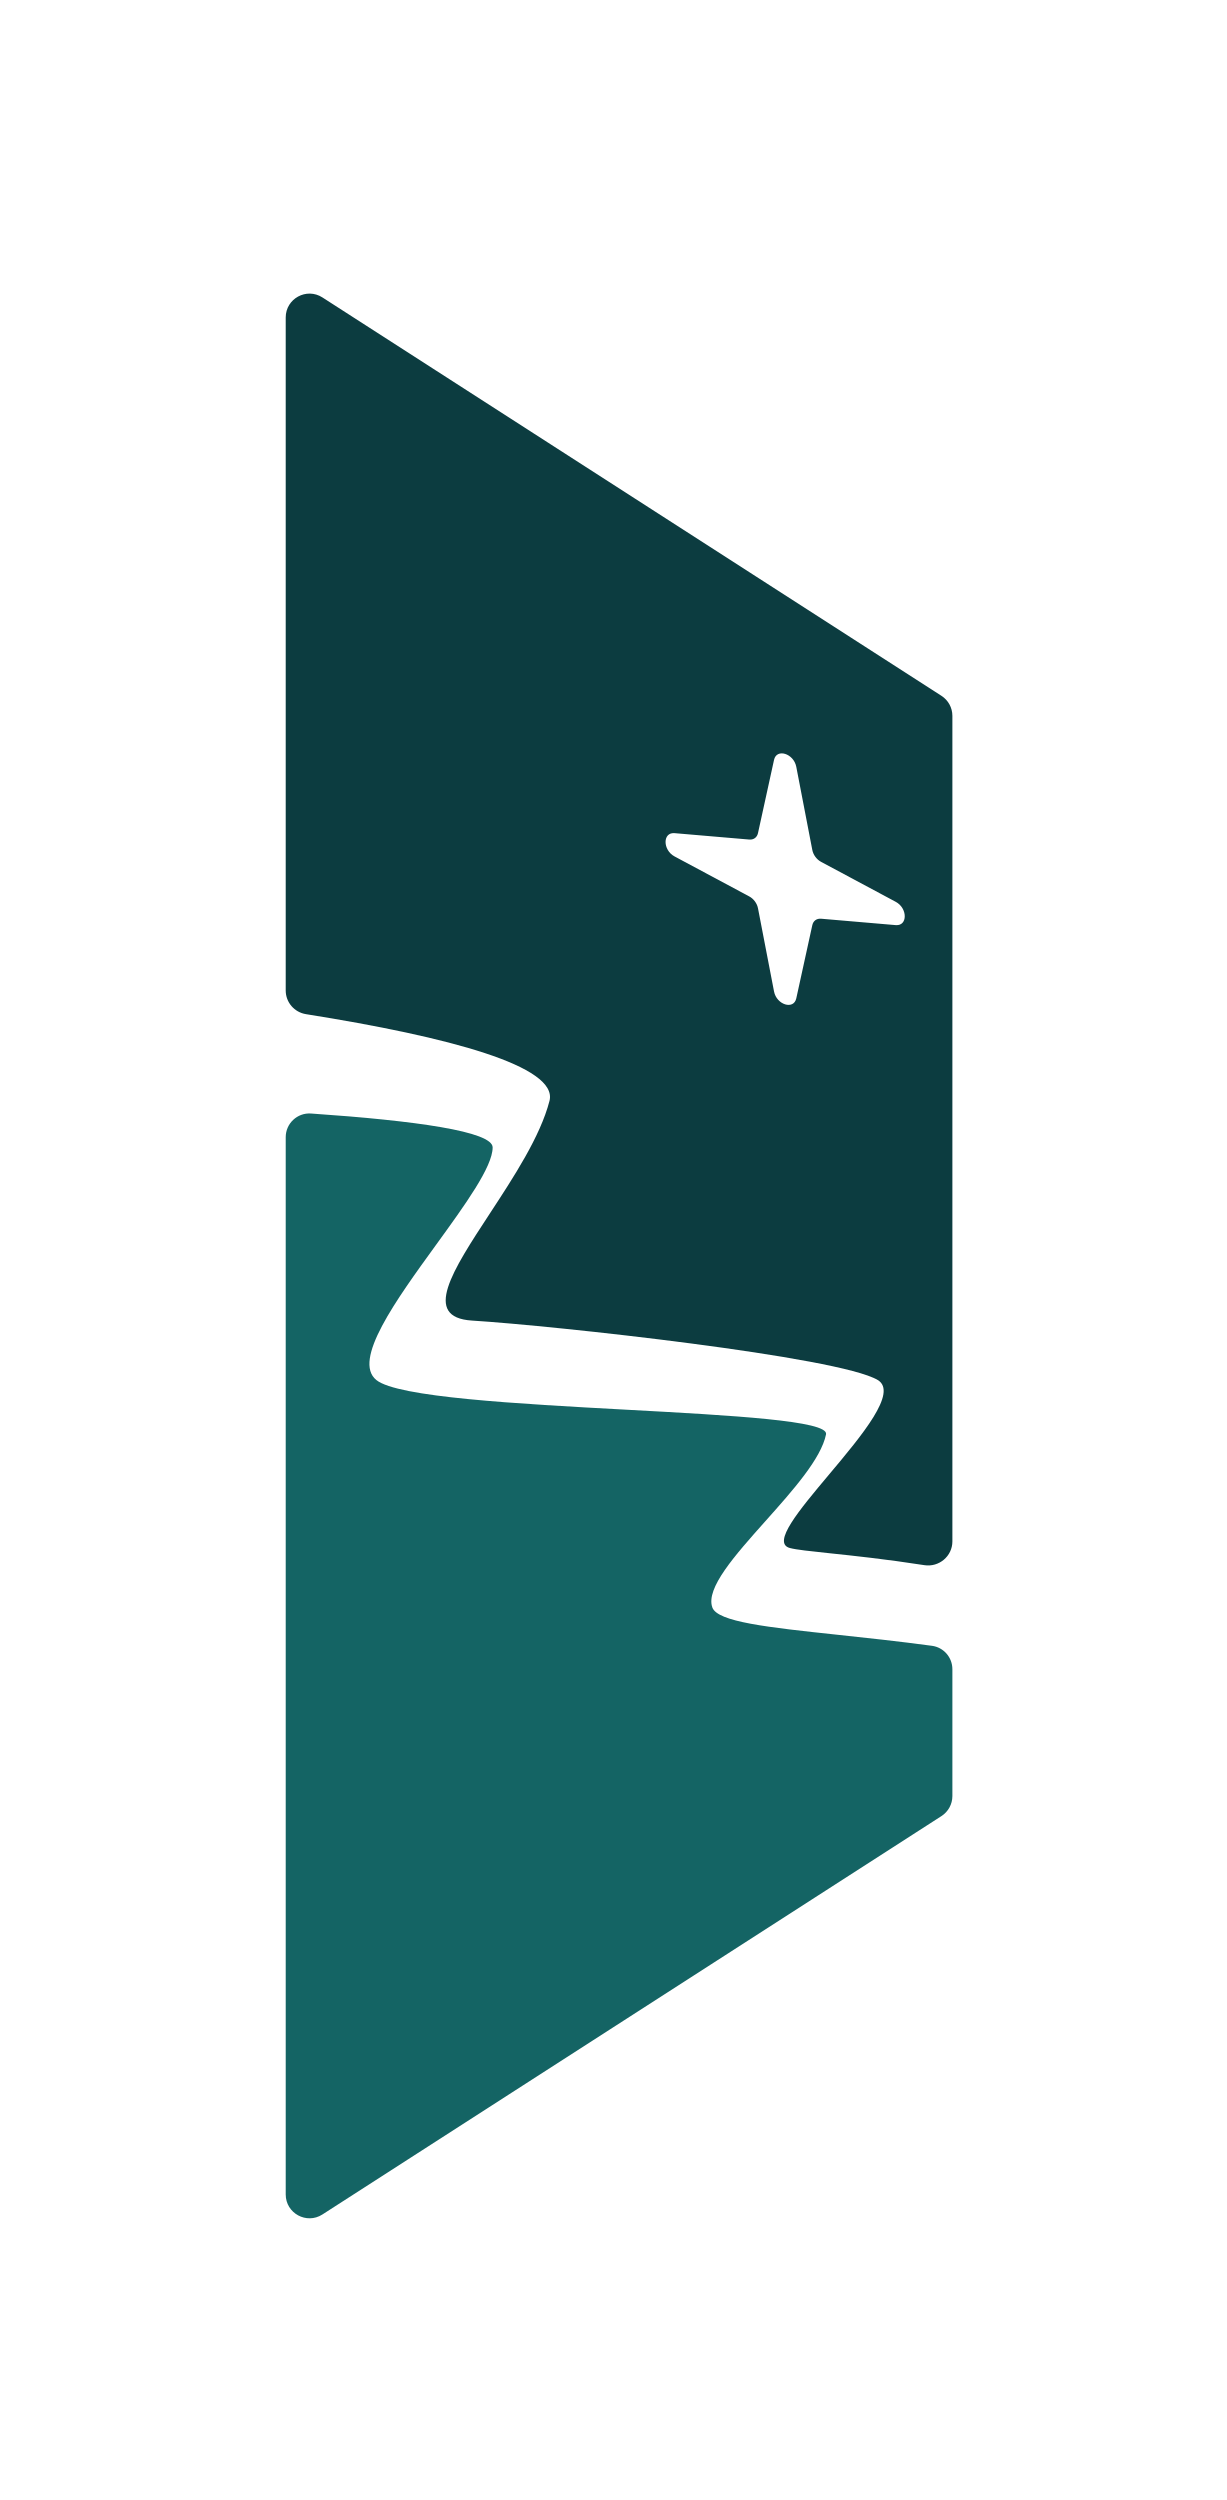
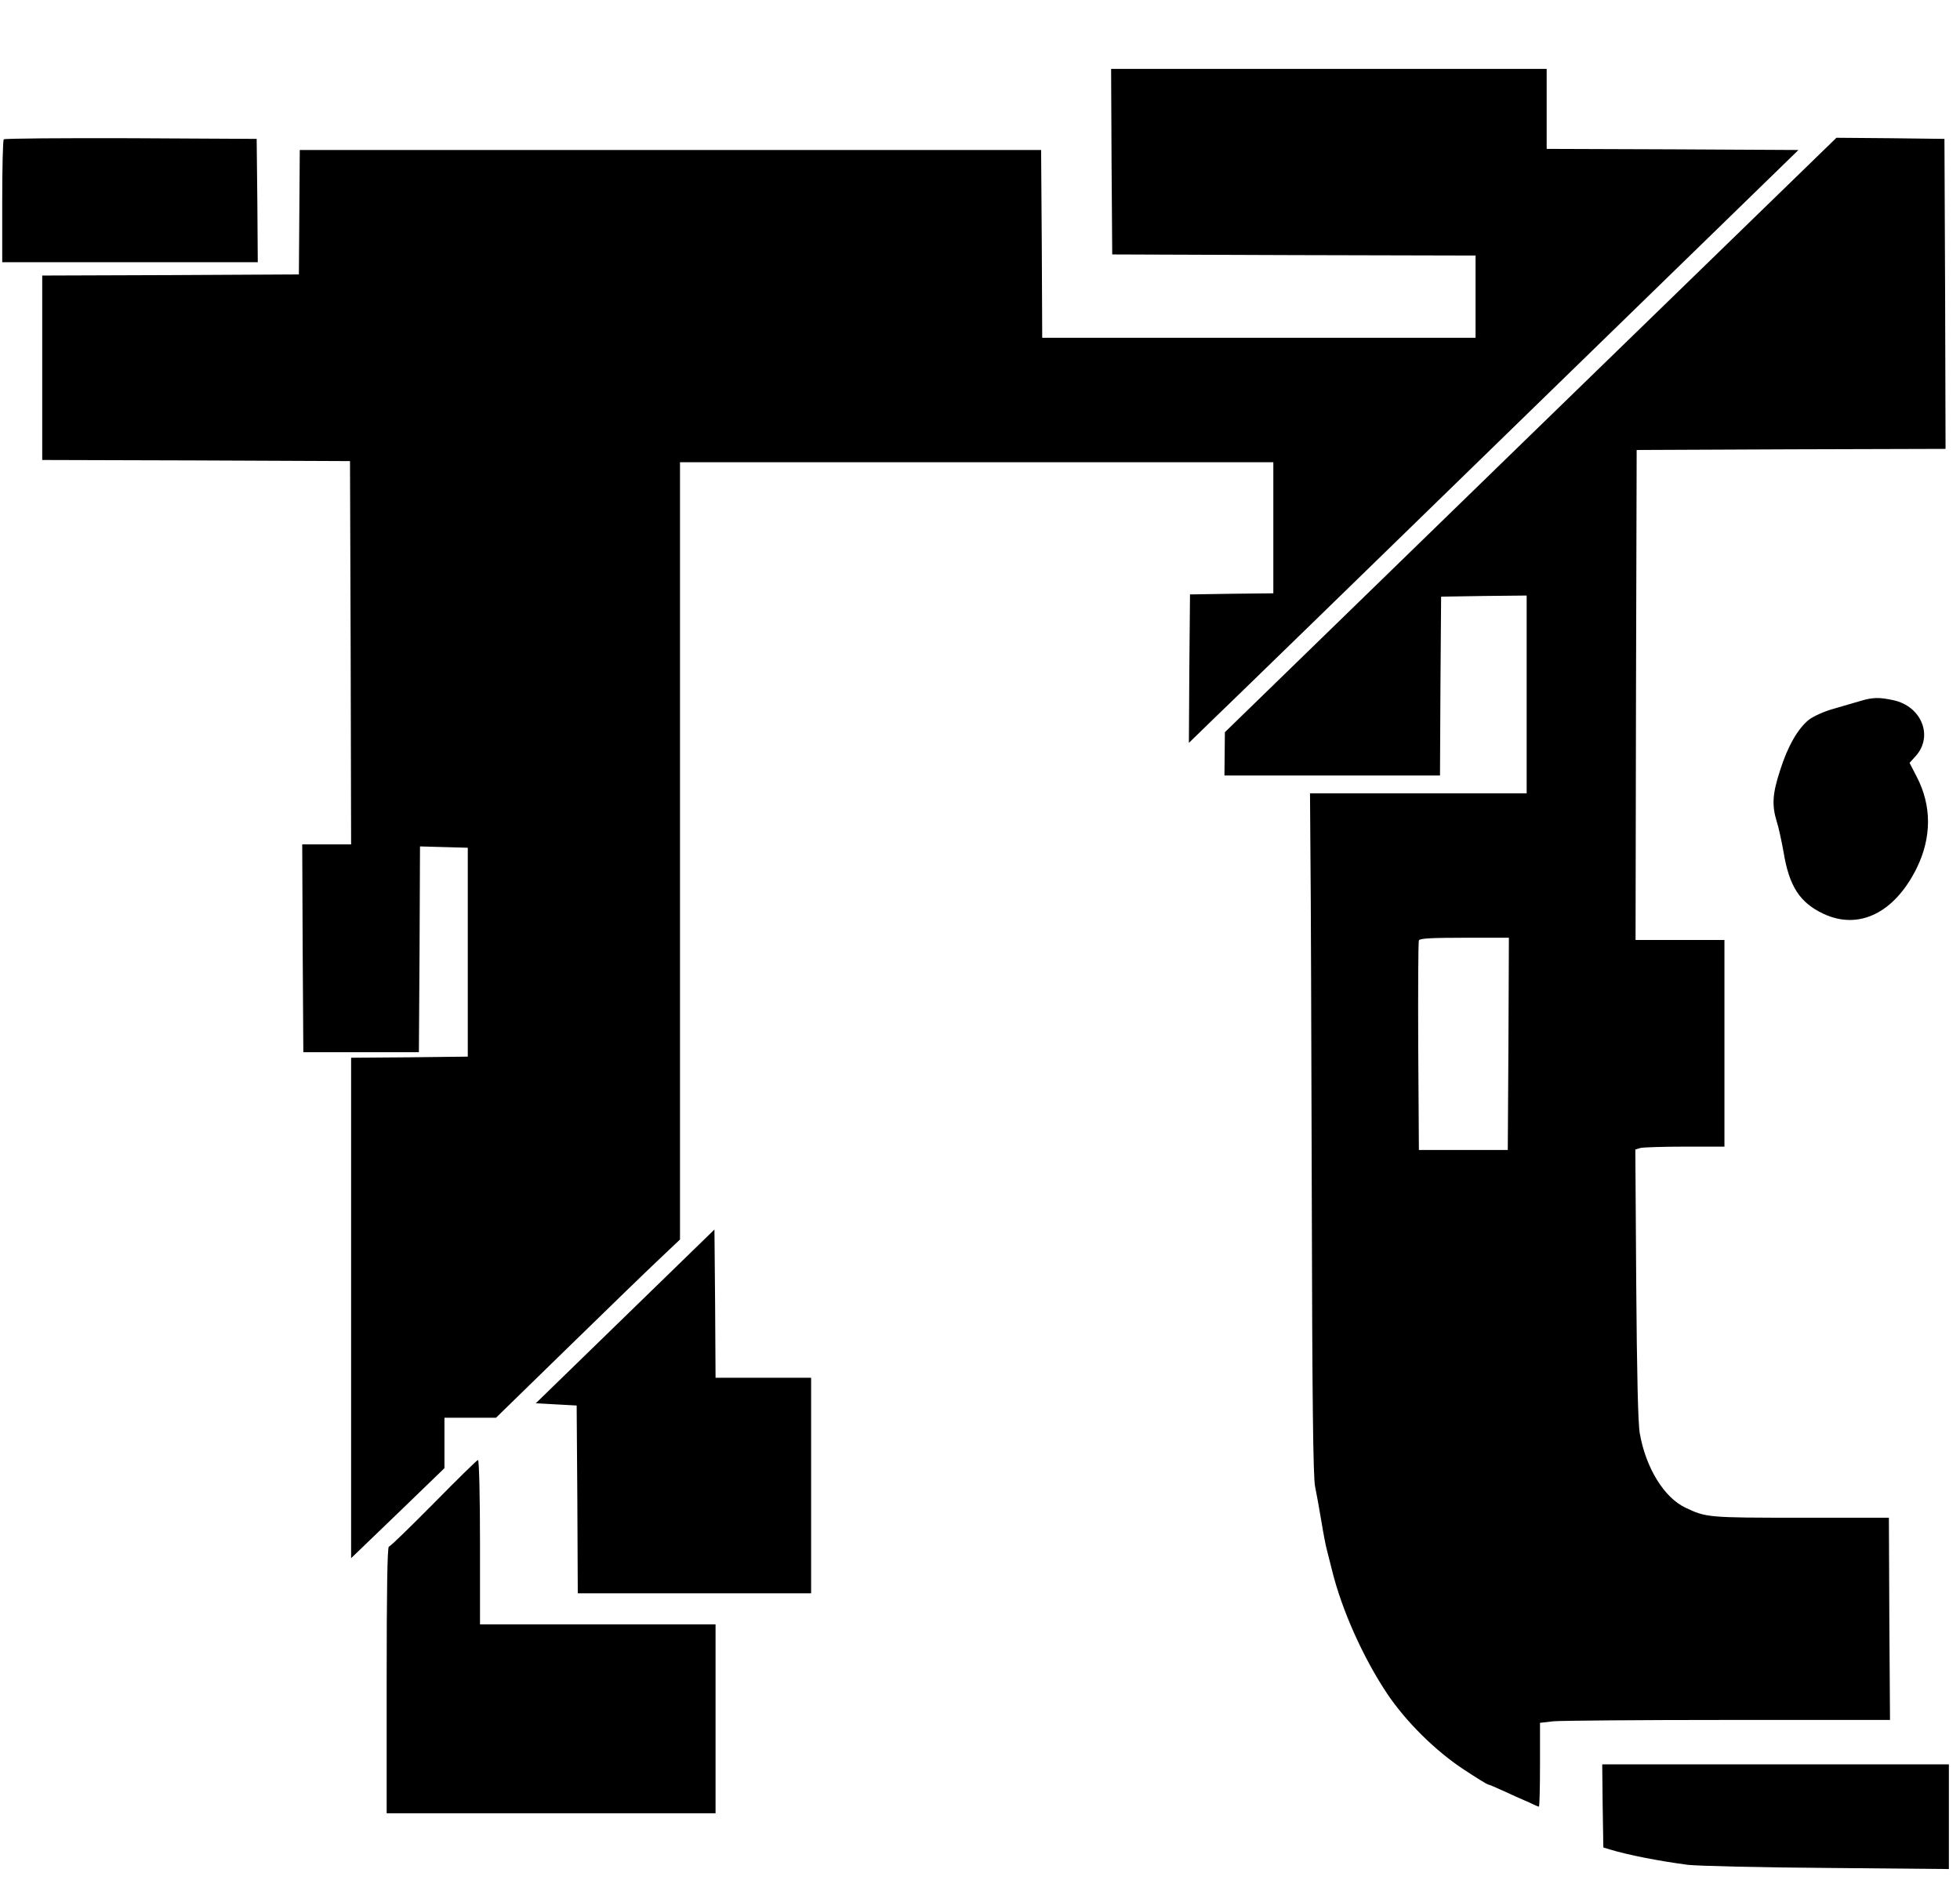
- <svg xmlns="http://www.w3.org/2000/svg" width="103" height="210" viewBox="0 0 103 210" fill="none">
-   <path fill-rule="evenodd" clip-rule="evenodd" d="M24 26.666C24 25.083 25.751 24.127 27.082 24.984L79.082 58.449C79.654 58.817 80 59.451 80 60.131V129.479C80 130.724 78.875 131.665 77.646 131.473C74.421 130.971 71.69 130.683 69.683 130.472C68.049 130.3 66.896 130.179 66.349 130.033C64.804 129.621 67.118 126.865 69.63 123.872C72.414 120.556 75.442 116.948 73.73 115.921C70.474 113.967 46.592 111.362 39.645 110.928C35.426 110.664 38.012 106.718 41.132 101.957C43.149 98.878 45.391 95.458 46.158 92.474C46.905 89.567 37.756 87.107 25.701 85.189C24.725 85.034 24 84.194 24 83.205V26.666ZM65.019 63.829C65.235 62.843 66.671 63.288 66.887 64.409L68.234 71.399C68.313 71.808 68.6 72.198 68.968 72.394L75.244 75.755C76.25 76.293 76.25 77.796 75.244 77.71L68.968 77.172C68.6 77.141 68.313 77.352 68.234 77.713L66.887 83.866C66.671 84.852 65.235 84.406 65.019 83.286L63.671 76.296C63.593 75.886 63.306 75.497 62.938 75.3L56.662 71.94C55.656 71.401 55.656 69.898 56.662 69.985L62.938 70.522C63.306 70.554 63.593 70.342 63.671 69.982L65.019 63.829Z" fill="#0C3C40" />
-   <path d="M24 184.334V95.524C24 94.371 24.973 93.457 26.122 93.535C34.927 94.137 41.382 95.045 41.382 96.382C41.382 98.013 39.074 101.195 36.638 104.554L36.638 104.554C33.238 109.243 29.588 114.277 31.612 115.921C33.395 117.37 43.425 117.916 52.701 118.42C61.497 118.899 69.616 119.341 69.388 120.48C68.979 122.525 66.597 125.194 64.304 127.765C61.727 130.654 59.261 133.418 59.836 135.026C60.27 136.242 64.49 136.694 70.399 137.326C72.797 137.582 75.474 137.869 78.288 138.248C79.272 138.381 80 139.224 80 140.217V150.869C80 151.549 79.654 152.183 79.082 152.551L27.082 186.016C25.751 186.873 24 185.917 24 184.334Z" fill="#146464" />
+ <svg xmlns="http://www.w3.org/2000/svg" version="1.0" width="882pt" height="854pt" viewBox="0 0 882 854" preserveAspectRatio="xMidYMid meet">
+   <g transform="translate(0,854) scale(0.1,-0.1)" fill="#000000" stroke="none">
+     <path d="M5002 7813 l3 -418 818 -3 817 -2 0 -185 0 -185 -975 0 -975 0 -2 423 -3 422 -1668 0 -1668 0 -2 -280 -2 -280 -578 -3 -577 -2 0 -415 0 -415 692 -2 693 -3 3 -862 2 -863 -110 0 -110 0 2 -467 3 -468 260 0 260 0 3 463 2 463 108 -3 107 -3 0 -470 0 -470 -262 -3 -263 -2 0 -1126 0 -1126 210 202 210 203 0 113 0 114 116 0 116 0 320 312 c176 172 363 353 414 401 l94 89 0 1749 0 1749 1335 0 1335 0 0 -295 0 -295 -187 -2 -188 -3 -3 -334 -2 -334 107 104 c60 57 677 657 1372 1334 l1264 1230 -566 3 -567 2 0 180 0 180 -980 0 -980 0 2 -417z" />
+     <path d="M17 7913 c-4 -3 -7 -129 -7 -280 l0 -273 575 0 575 0 -2 278 -3 277 -566 3 c-311 1 -569 -1 -572 -5z" />
+     <path d="M6888 6583 l-1376 -1338 -1 -97 -1 -98 485 0 485 0 2 403 3 402 193 3 192 2 0 -445 0 -445 -487 0 -488 0 2 -277 c2 -153 4 -843 6 -1533 2 -914 6 -1270 15 -1310 6 -30 19 -100 28 -155 9 -55 20 -113 25 -130 4 -16 15 -59 24 -95 44 -177 139 -389 246 -550 84 -126 218 -259 346 -343 56 -37 105 -67 108 -67 4 0 37 -14 74 -31 36 -17 77 -35 91 -41 14 -6 33 -14 42 -19 10 -5 20 -9 23 -9 3 0 5 85 5 189 l0 188 61 7 c34 3 389 6 788 6 l726 0 -3 455 -2 455 -399 0 c-416 0 -423 1 -516 45 -96 45 -179 179 -206 335 -8 43 -13 273 -16 671 l-4 606 23 7 c13 3 103 6 201 6 l177 0 0 465 0 465 -200 0 -200 0 2 1103 3 1102 695 3 695 2 -2 698 -3 697 -243 3 -243 2 -1376 -1337z m-100 -2740 l-3 -478 -200 0 -200 0 -3 465 c-1 256 0 471 3 478 3 9 54 12 205 12 l200 0 -2 -477z" />
+     <path d="M8370 5385 c-25 -7 -79 -23 -120 -35 -41 -11 -91 -34 -110 -49 -49 -39 -96 -120 -130 -229 -34 -104 -37 -156 -15 -228 9 -27 22 -89 31 -138 25 -154 73 -228 179 -278 159 -75 320 3 420 205 68 138 68 282 0 412 l-32 62 28 31 c80 89 26 224 -101 251 -64 14 -94 13 -150 -4z" />
+     <path d="M2813 2616 l-402 -391 92 -5 92 -5 3 -422 2 -423 525 0 525 0 0 485 0 485 -215 0 -215 0 -2 333 -3 334 -402 -391z" />
+     <path d="M1952 1775 c-106 -107 -196 -195 -202 -195 -7 0 -10 -201 -10 -600 l0 -600 740 0 740 0 0 425 0 425 -530 0 -530 0 0 370 c0 204 -4 370 -9 370 -4 0 -94 -88 -199 -195z" />
+     <path d="M7212 413 l3 -187 30 -9 c83 -25 215 -51 350 -69 44 -5 324 -12 628 -14 l547 -5 0 236 0 235 -780 0 -780 0 2 -187z" />
+   </g>
</svg>
